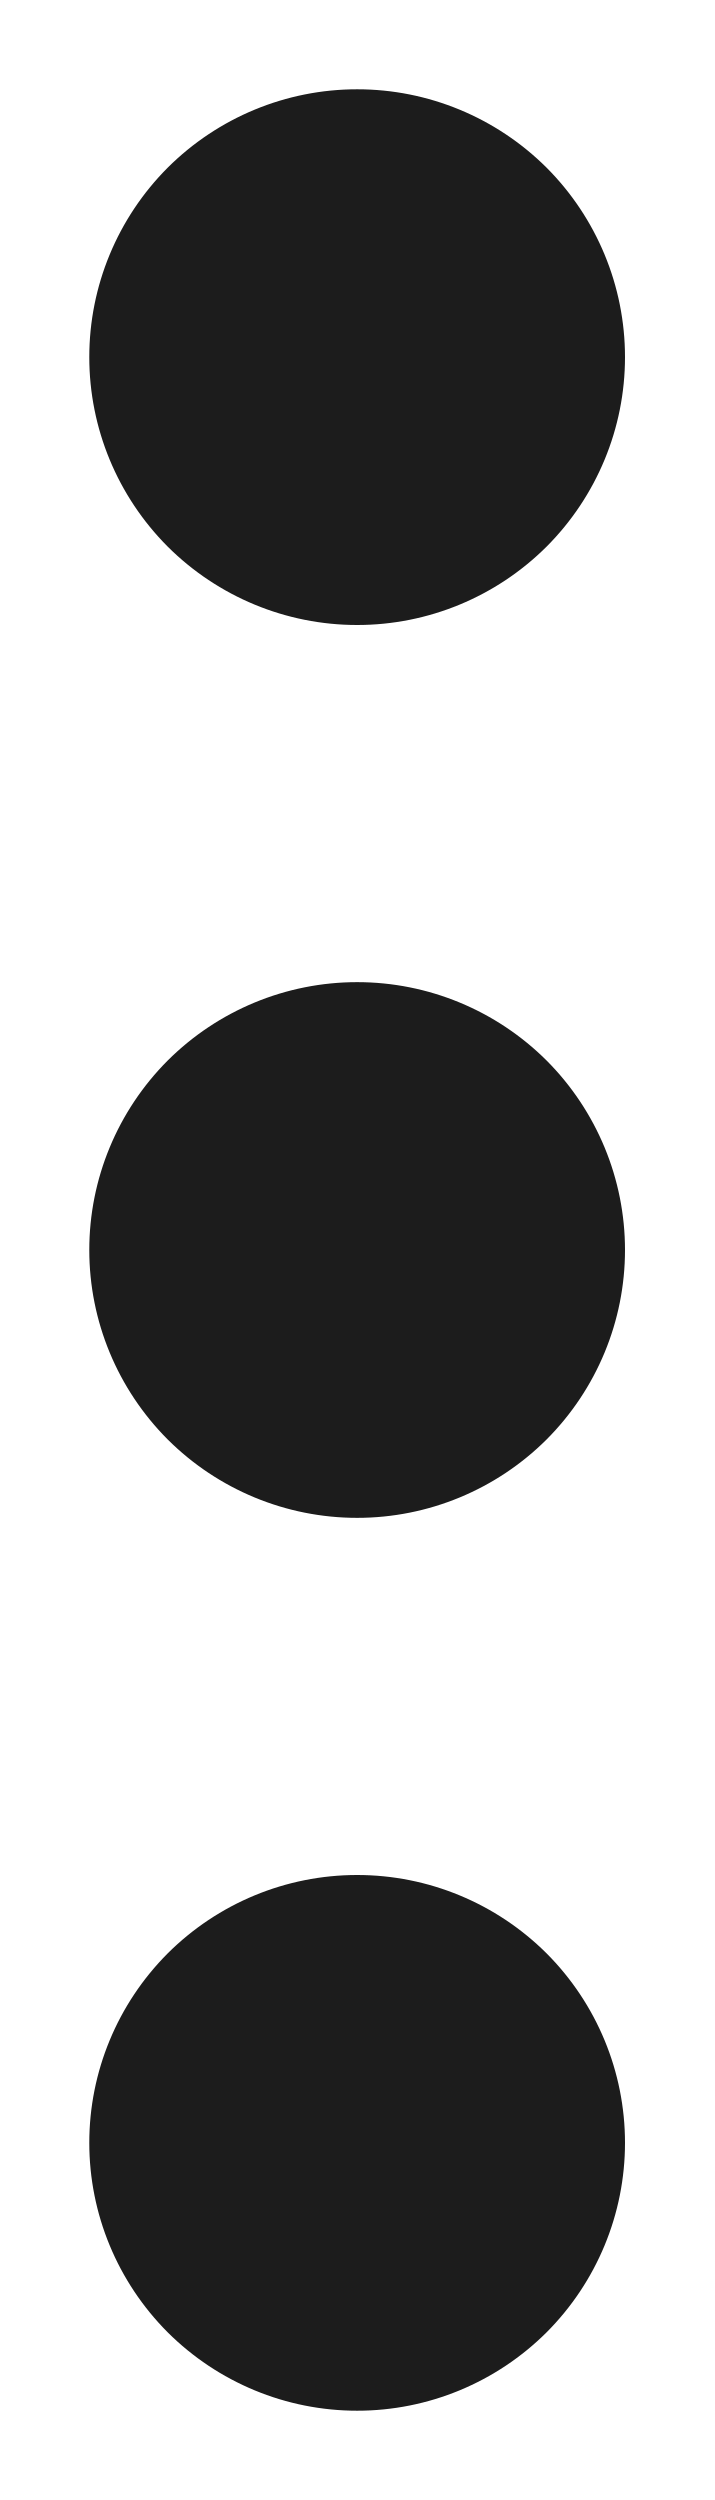
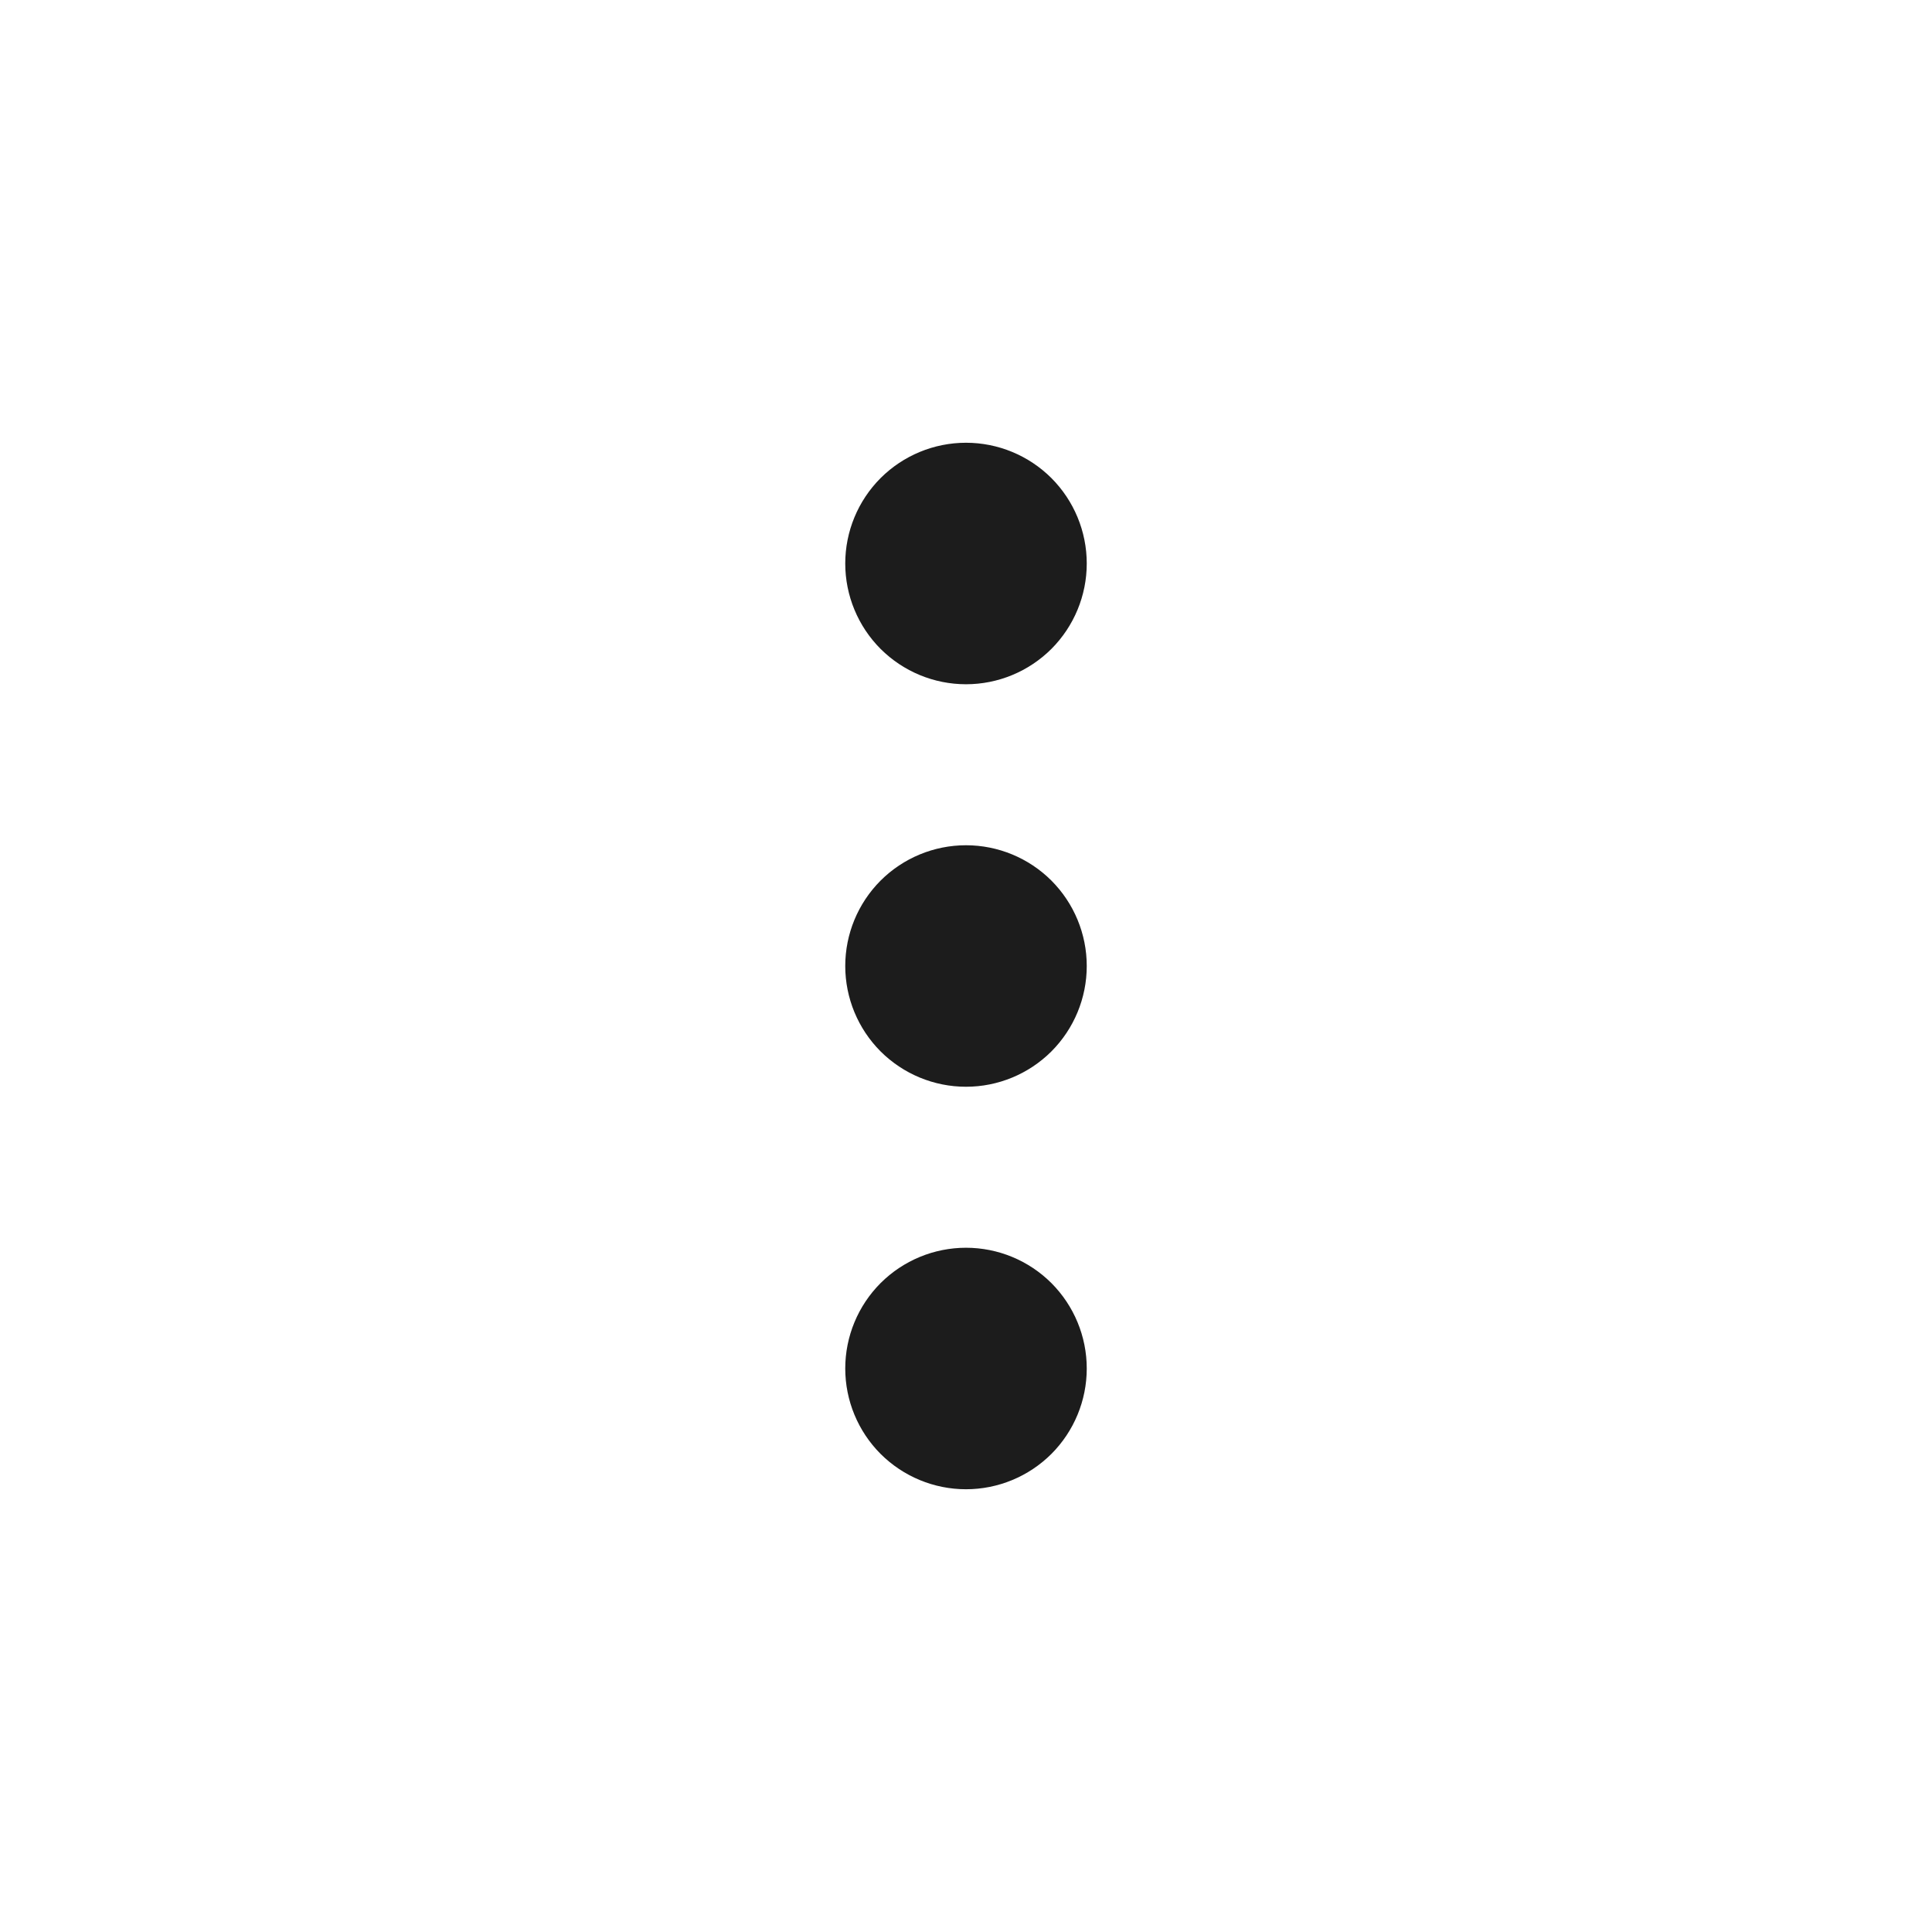
- <svg xmlns="http://www.w3.org/2000/svg" width="4" height="14" viewBox="0 0 4 14" fill="none">
-   <path d="M3.5 12C3.5 12.398 3.342 12.779 3.061 13.061C2.779 13.342 2.398 13.5 2 13.5C1.602 13.5 1.221 13.342 0.939 13.061C0.658 12.779 0.5 12.398 0.5 12C0.5 11.602 0.658 11.221 0.939 10.939C1.221 10.658 1.602 10.5 2 10.5C2.398 10.5 2.779 10.658 3.061 10.939C3.342 11.221 3.5 11.602 3.5 12ZM3.5 7C3.5 7.398 3.342 7.779 3.061 8.061C2.779 8.342 2.398 8.5 2 8.5C1.602 8.5 1.221 8.342 0.939 8.061C0.658 7.779 0.5 7.398 0.5 7C0.5 6.602 0.658 6.221 0.939 5.939C1.221 5.658 1.602 5.5 2 5.5C2.398 5.5 2.779 5.658 3.061 5.939C3.342 6.221 3.5 6.602 3.5 7ZM3.5 2C3.5 2.398 3.342 2.779 3.061 3.061C2.779 3.342 2.398 3.5 2 3.5C1.602 3.5 1.221 3.342 0.939 3.061C0.658 2.779 0.5 2.398 0.5 2C0.5 1.602 0.658 1.221 0.939 0.939C1.221 0.658 1.602 0.5 2 0.5C2.398 0.5 2.779 0.658 3.061 0.939C3.342 1.221 3.5 1.602 3.5 2Z" fill="#1C1C1C" />
+ <svg xmlns="http://www.w3.org/2000/svg" width="24" height="24" viewBox="0 0 24 24" fill="none">
+   <path d="M13.5 17C13.5 17.398 13.342 17.779 13.061 18.061C12.779 18.342 12.398 18.5 12 18.5C11.602 18.5 11.221 18.342 10.939 18.061C10.658 17.779 10.5 17.398 10.5 17C10.5 16.602 10.658 16.221 10.939 15.939C11.221 15.658 11.602 15.5 12 15.5C12.398 15.5 12.779 15.658 13.061 15.939C13.342 16.221 13.5 16.602 13.5 17ZM13.5 12C13.5 12.398 13.342 12.779 13.061 13.061C12.779 13.342 12.398 13.5 12 13.5C11.602 13.5 11.221 13.342 10.939 13.061C10.658 12.779 10.5 12.398 10.5 12C10.5 11.602 10.658 11.221 10.939 10.939C11.221 10.658 11.602 10.5 12 10.5C12.398 10.5 12.779 10.658 13.061 10.939C13.342 11.221 13.5 11.602 13.5 12ZM13.5 7C13.5 7.398 13.342 7.779 13.061 8.061C12.779 8.342 12.398 8.5 12 8.5C11.602 8.5 11.221 8.342 10.939 8.061C10.658 7.779 10.5 7.398 10.5 7C10.5 6.602 10.658 6.221 10.939 5.939C11.221 5.658 11.602 5.5 12 5.5C12.398 5.5 12.779 5.658 13.061 5.939C13.342 6.221 13.5 6.602 13.5 7Z" fill="#1C1C1C" />
</svg>
